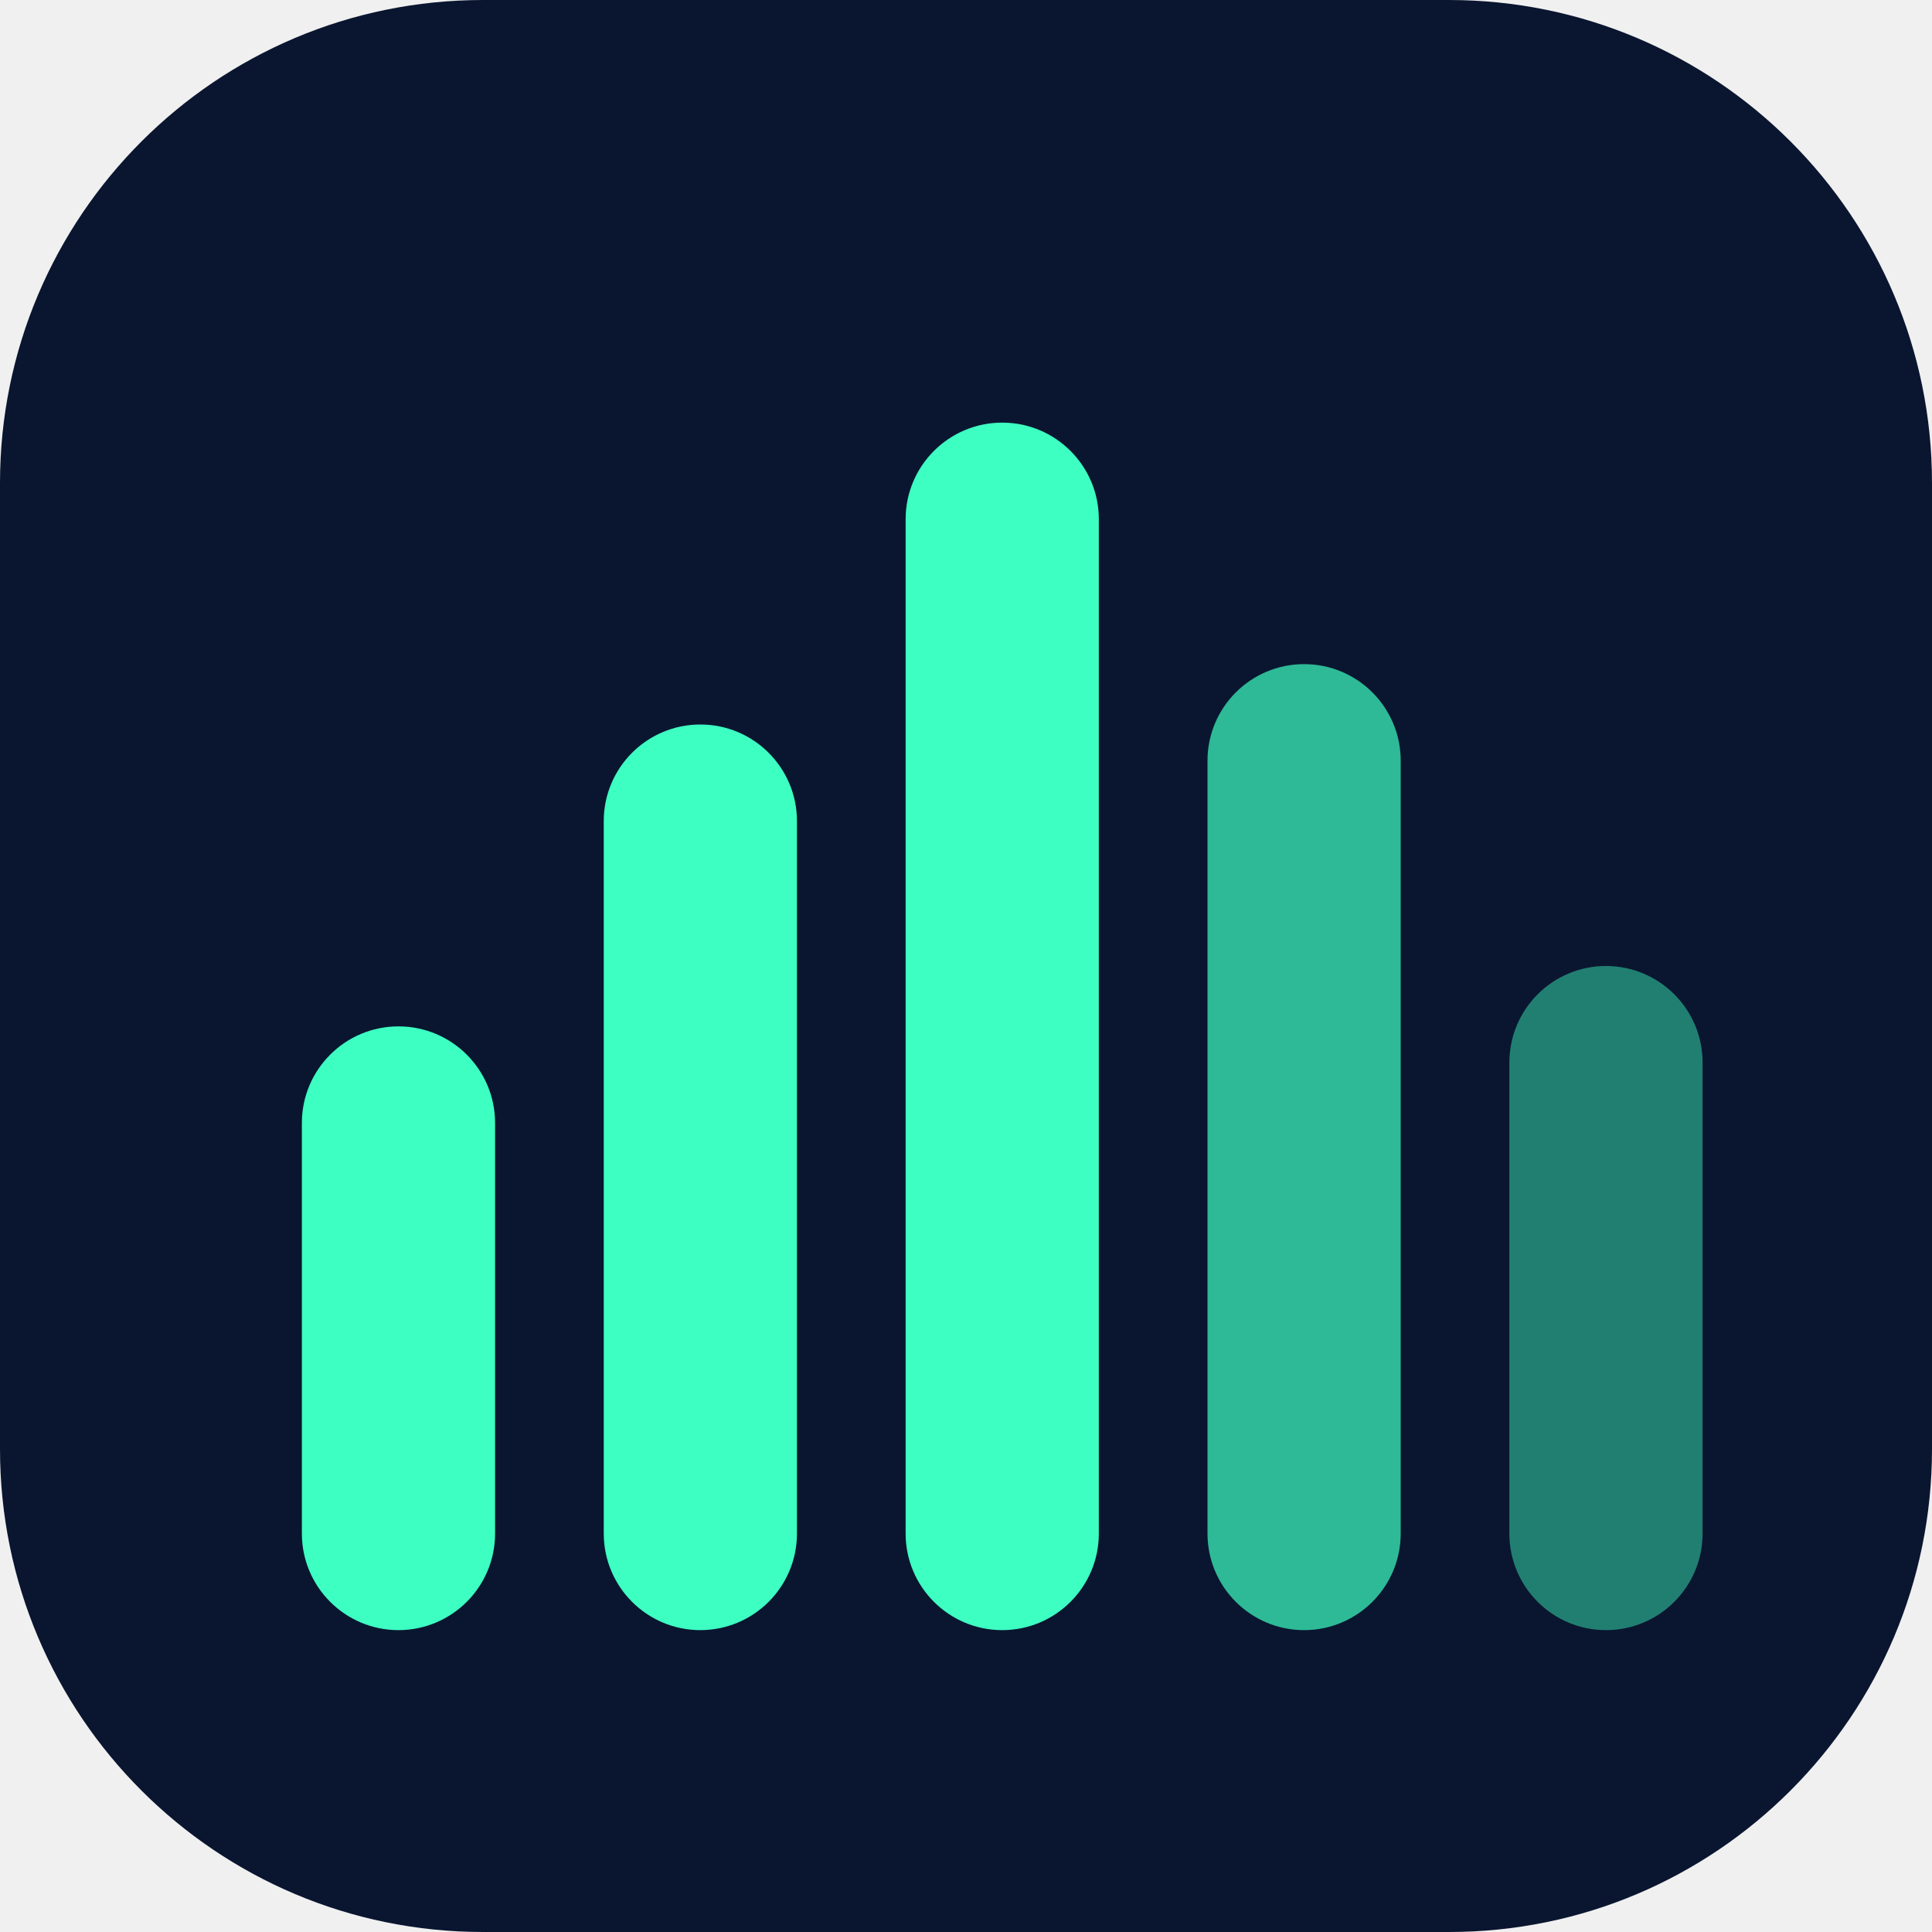
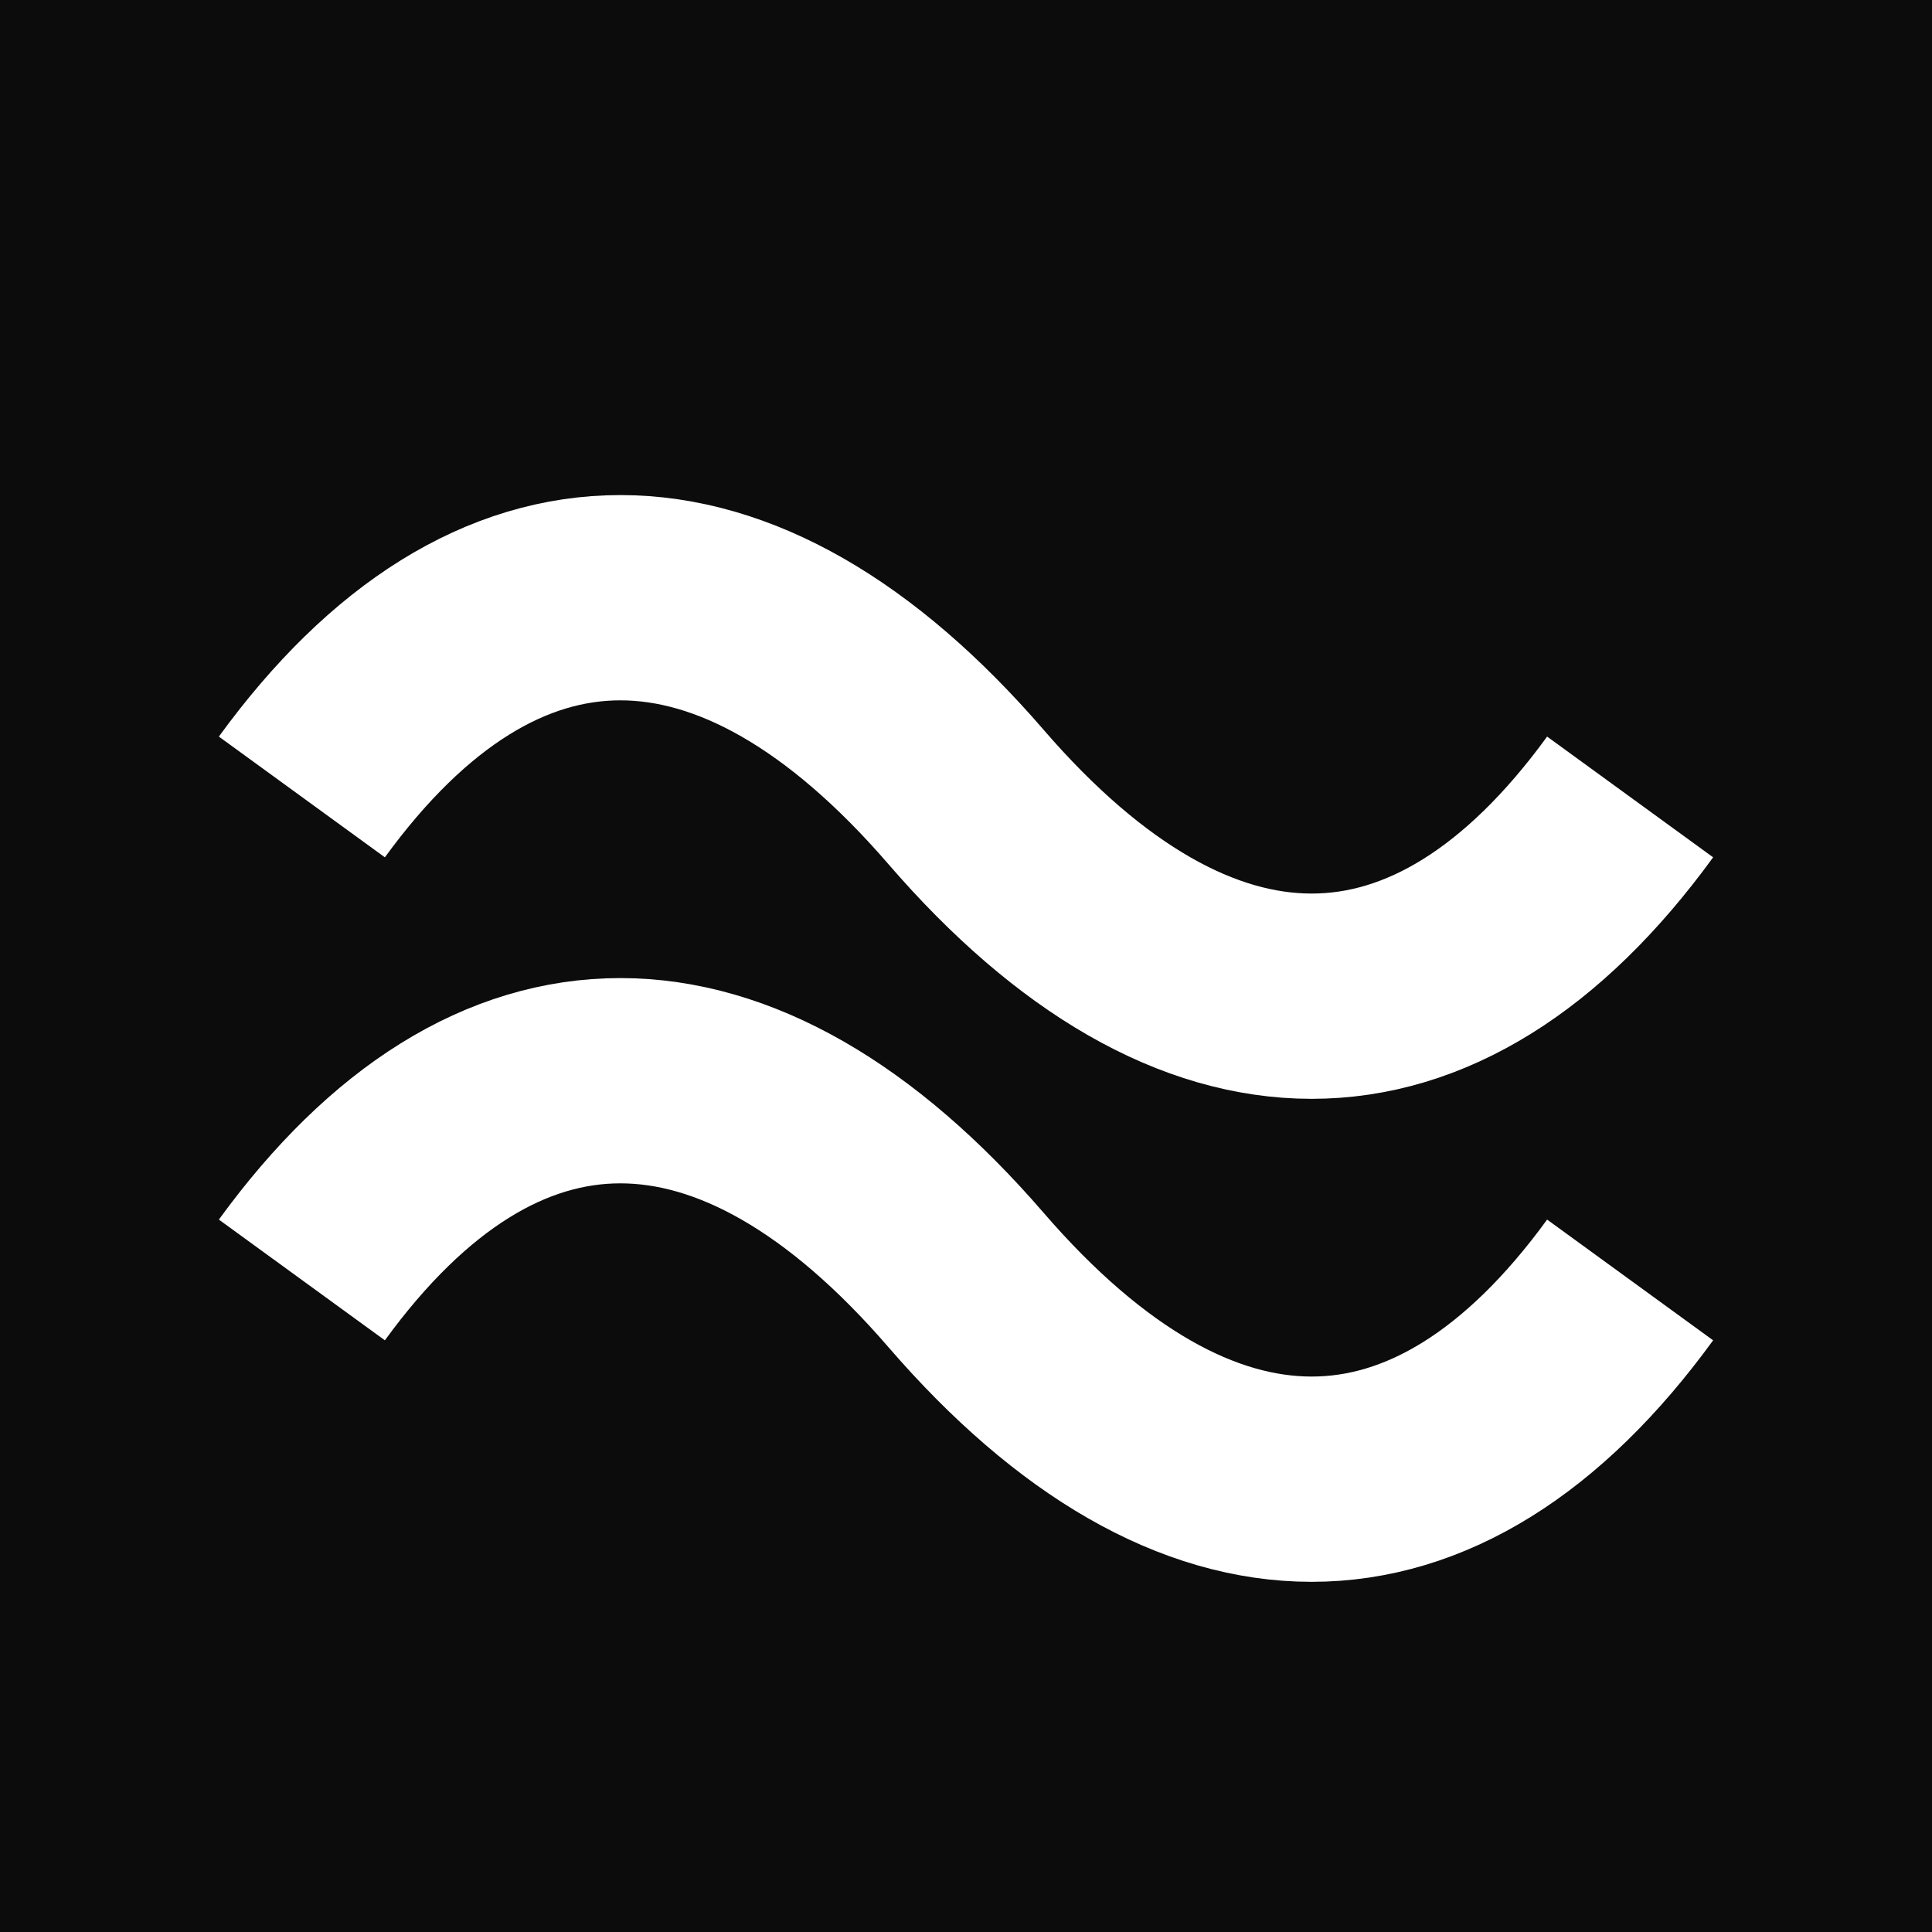
<svg xmlns="http://www.w3.org/2000/svg" viewBox="0 0 32 32">
-   <rect width="32" height="32" rx="8" fill="#0A1630" />
-   <g fill="#3DFFC2">
-     <rect x="5" y="17" width="3.2" height="10" rx="1.6" />
-     <rect x="10" y="12" width="3.2" height="15" rx="1.6" />
-     <rect x="15" y="7" width="3.2" height="20" rx="1.6" />
-     <rect x="20" y="11" width="3.2" height="16" rx="1.6" opacity=".7" />
-     <rect x="25" y="16" width="3.2" height="11" rx="1.6" opacity=".45" />
+   <rect width="32" height="32" fill="#0C0C0C" />
+   <g fill="none" stroke="#FFFFFF" stroke-width="3.4" stroke-linecap="butt">
+     <path d="M5 13.2c3.2-4.4 7.2-4.4 11 0s7.8 4.4 11 0" />
+     <path d="M5 21.2c3.2-4.4 7.2-4.4 11 0s7.8 4.4 11 0" />
  </g>
</svg>
